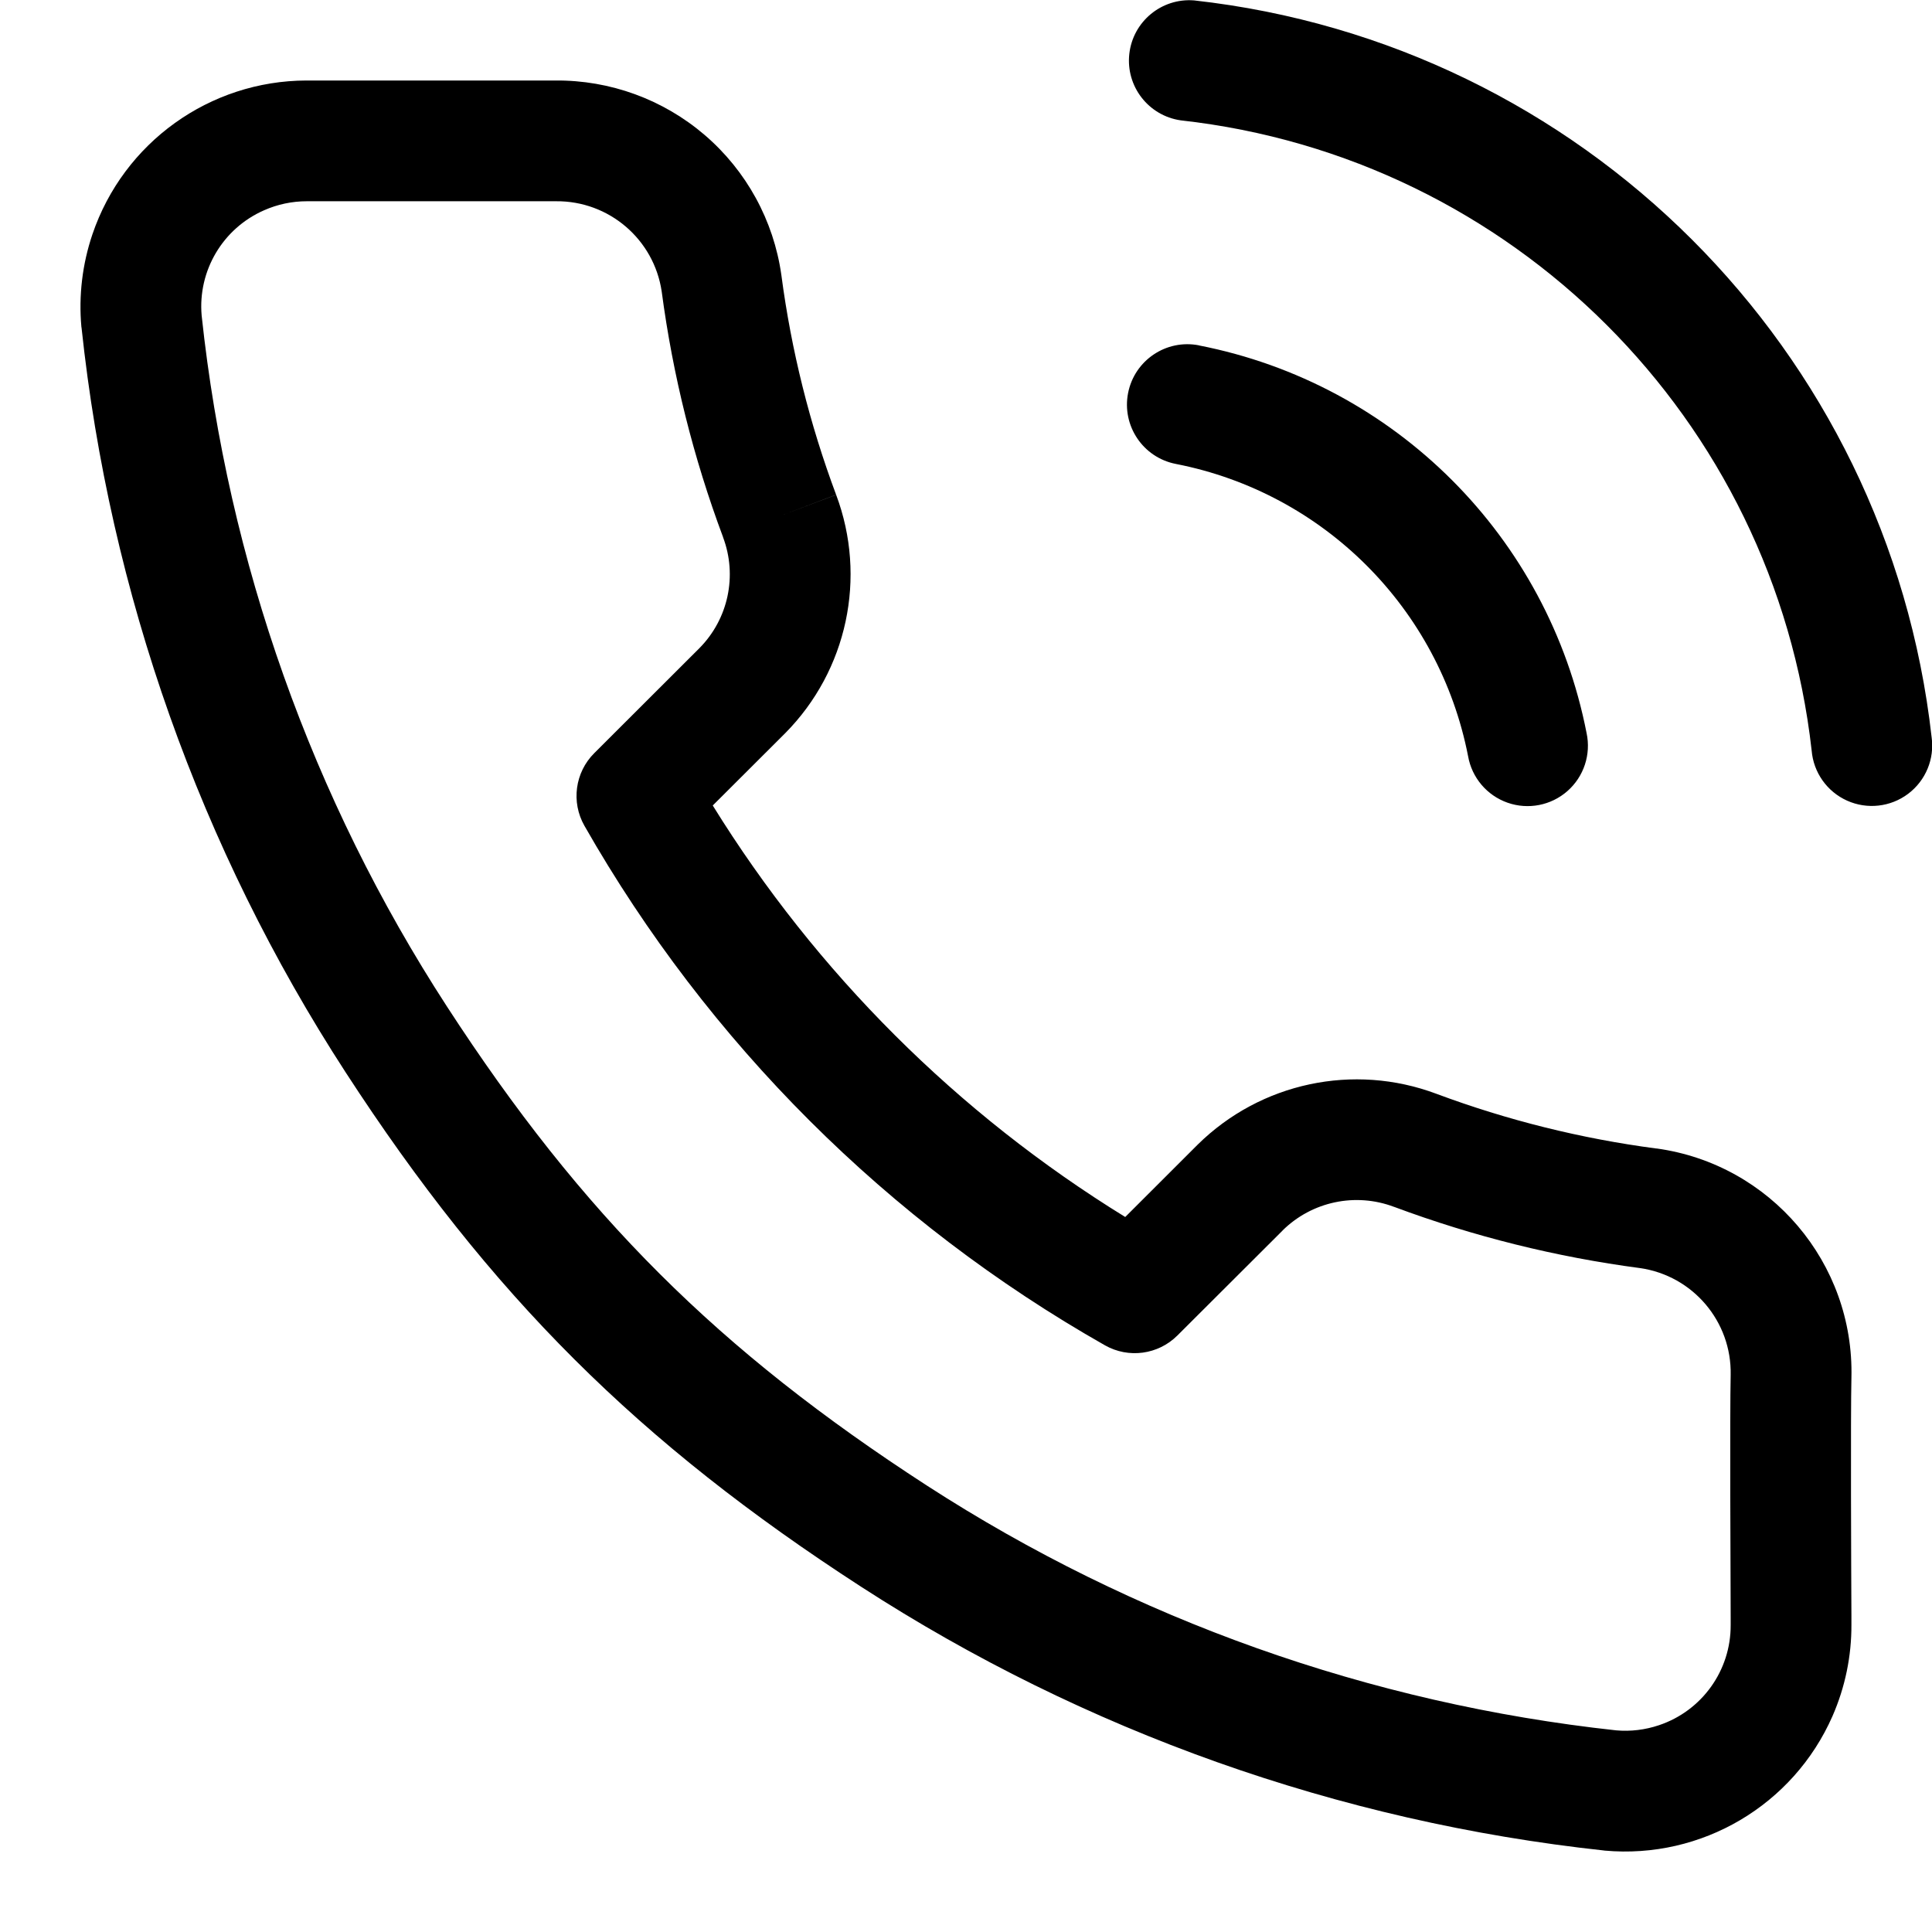
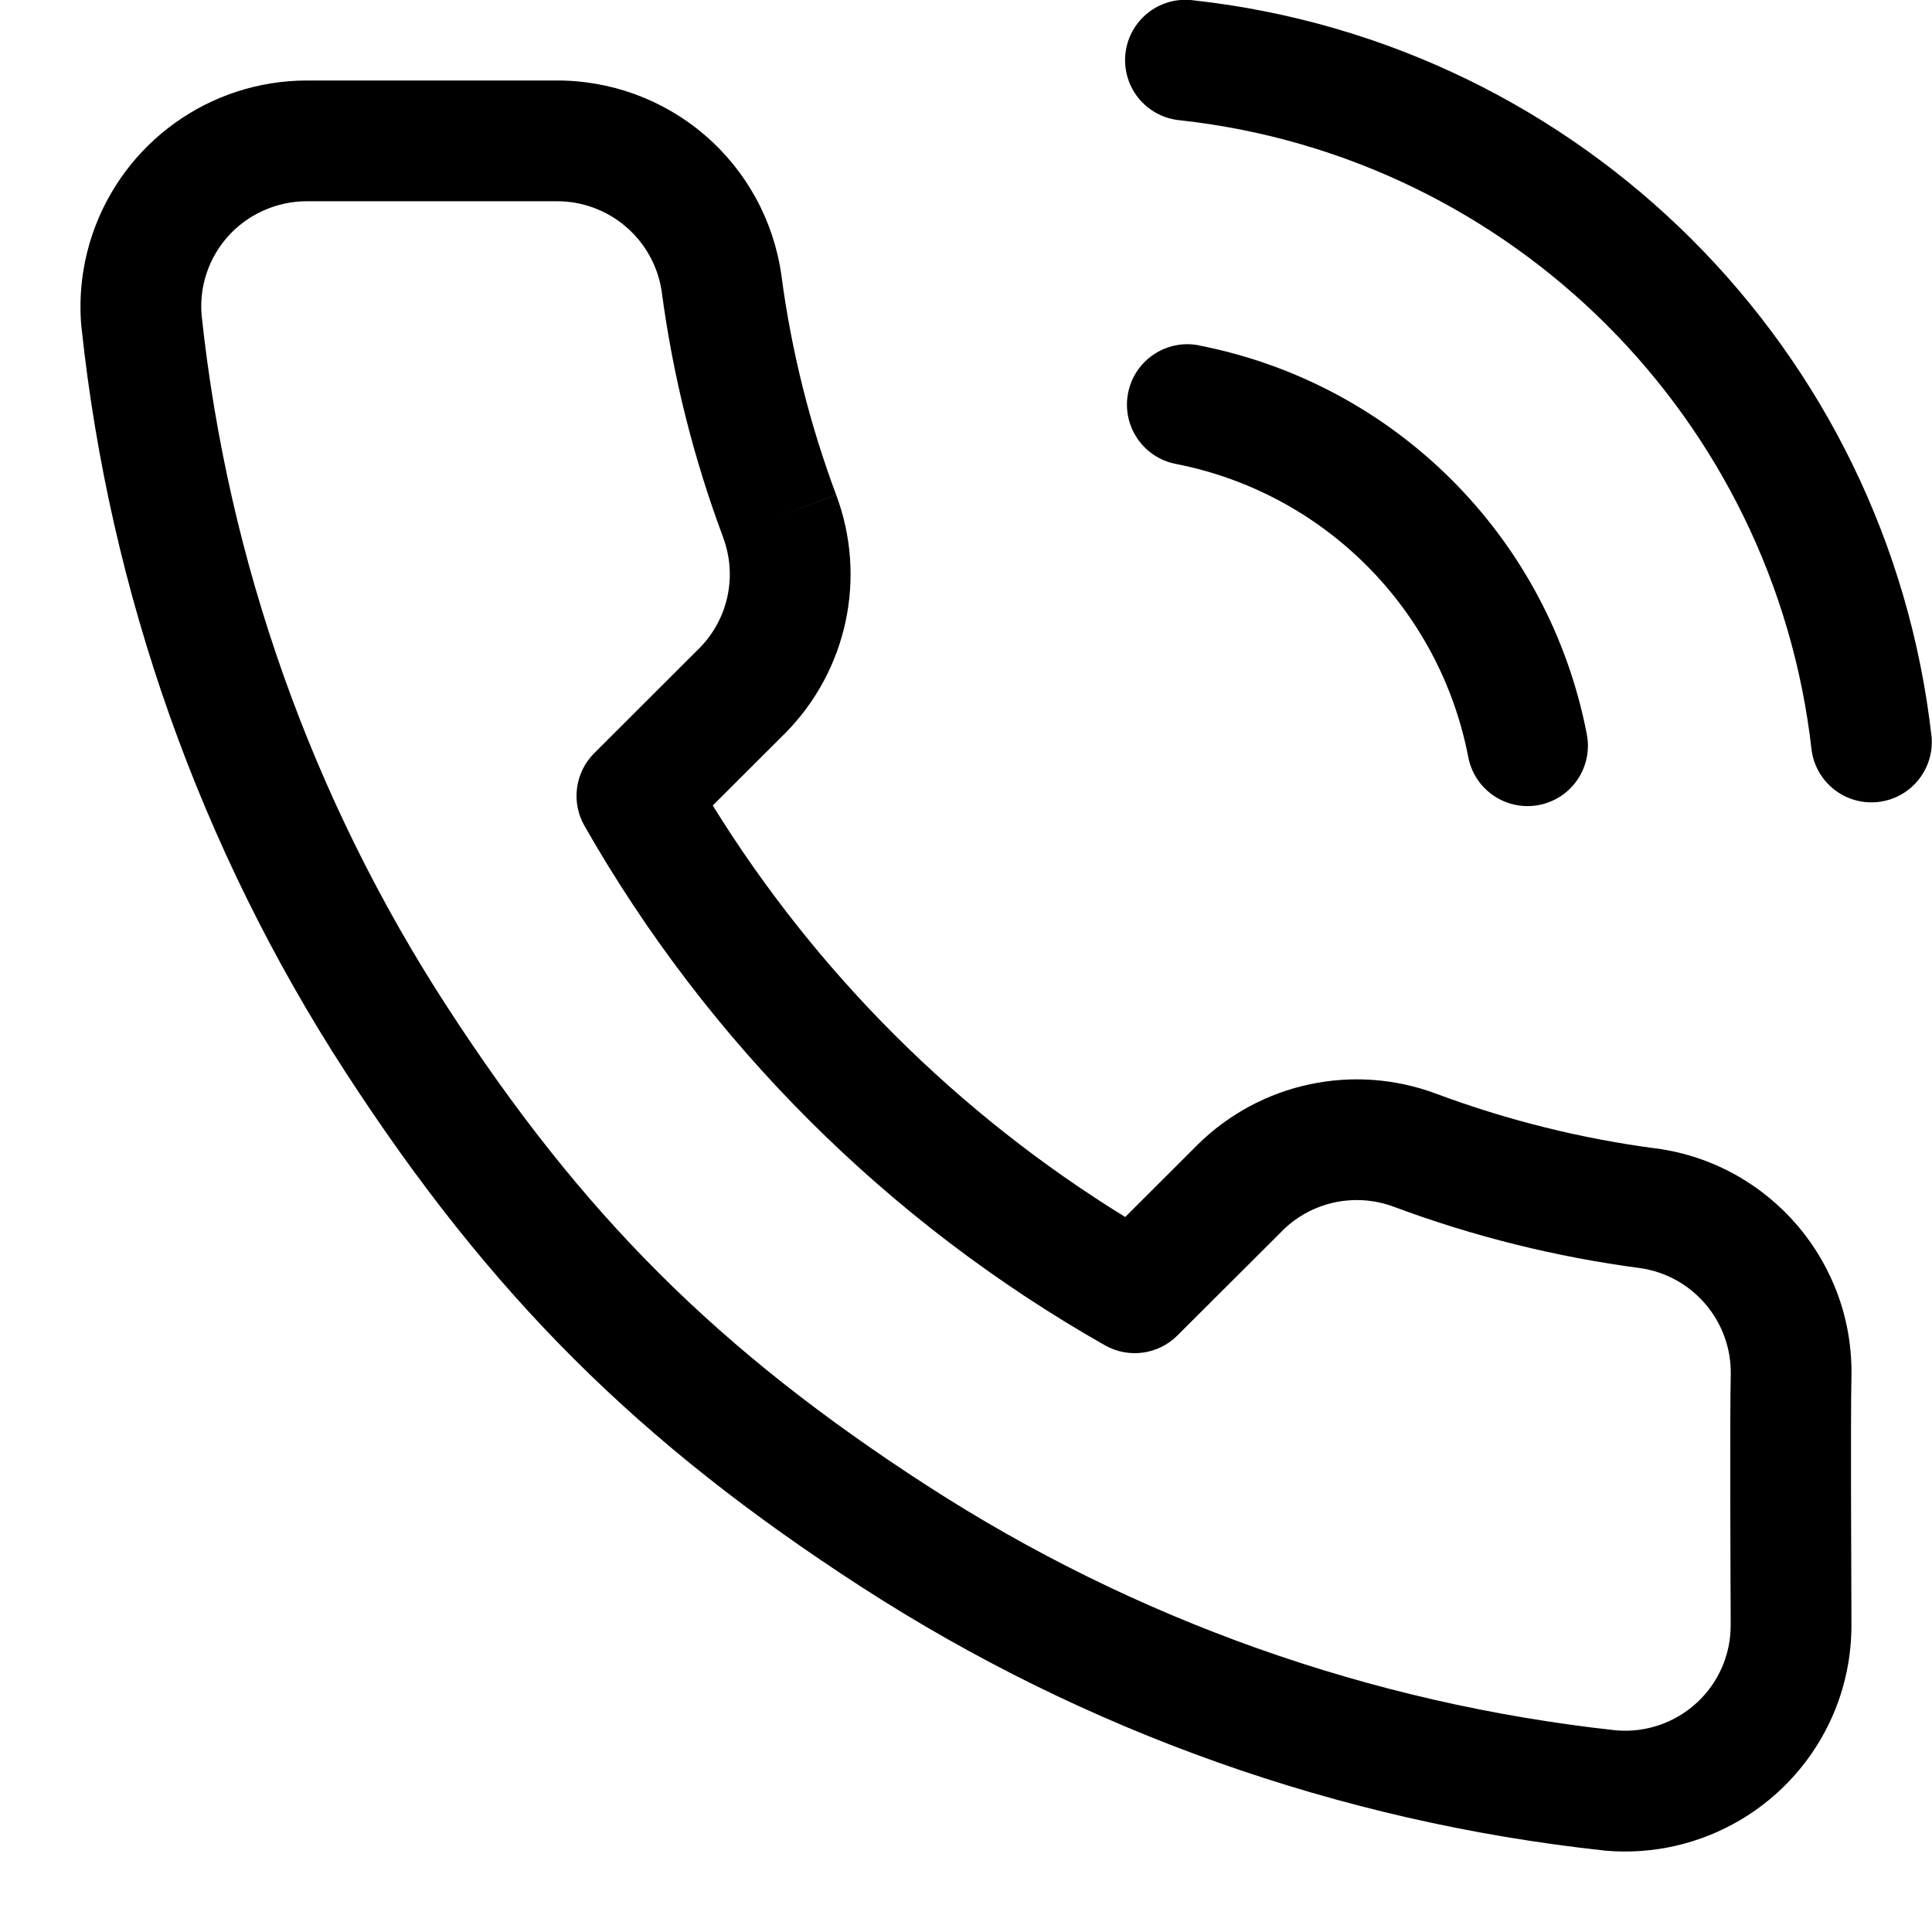
<svg xmlns="http://www.w3.org/2000/svg" width="24" height="24" fill="none" viewBox="0 0 24 24">
  <g fill="currentColor">
-     <path d="M14.833.005a.75.75 0 00-.166 1.49 8.873 8.873 0 017.838 7.828.75.75 0 101.49-.167A10.373 10.373 0 0014.833.005zM14.894 4.29a.75.75 0 10-.288 1.473 4.596 4.596 0 013.631 3.63.75.75 0 101.472-.287 6.096 6.096 0 00-4.815-4.815z" />
-     <path fill-rule="evenodd" d="M8.755 1.678A2.814 2.814 0 006.898 1h-3.09a2.815 2.815 0 00-2.66 1.911c-.125.37-.172.76-.137 1.15l.002.01a21.082 21.082 0 003.28 9.249c1.8 2.773 3.642 4.604 6.407 6.393a21.173 21.173 0 009.221 3.274l.014.002a2.815 2.815 0 002.829-1.671c.157-.359.237-.746.235-1.137v-.105c-.003-.539-.011-2.508 0-2.96a2.805 2.805 0 00-2.418-2.849h-.007c-.933-.123-1.85-.351-2.732-.68a2.815 2.815 0 00-2.964.632l-.9.899a15.724 15.724 0 01-5.124-5.112l.897-.895.003-.003a2.806 2.806 0 00.633-2.961 12.436 12.436 0 01-.68-2.726l-.001-.007a2.806 2.806 0 00-.951-1.736zM6.909 2.5A1.314 1.314 0 018.22 3.622c.138 1.042.394 2.066.762 3.05v.002a1.304 1.304 0 01-.293 1.377L7.382 9.356a.75.75 0 00-.122.902 17.226 17.226 0 006.466 6.454.75.75 0 00.9-.122l1.306-1.303.001-.002a1.311 1.311 0 011.384-.293h.001c.987.368 2.012.623 3.057.761a1.313 1.313 0 011.124 1.326c-.011.479-.002 2.48 0 3.007v.101a1.305 1.305 0 01-.89 1.244c-.172.058-.353.08-.533.064a19.676 19.676 0 01-8.562-3.041c-2.588-1.676-4.278-3.357-5.962-5.951A19.582 19.582 0 012.505 3.92a1.303 1.303 0 01.776-1.308c.167-.074.347-.112.53-.112h3.098zm3.478 3.647v-.001l-.702.264.702-.263z" clip-rule="evenodd" />
+     <path d="M14.833.005a.75.75 0 10-.166 1.49 8.872 8.872 0 017.838 7.828.75.75 0 001.49-.167A10.372 10.372 0 0014.833.005zM14.894 4.29a.75.75 0 00-.288 1.473 4.596 4.596 0 013.631 3.63.75.75 0 101.472-.287 6.096 6.096 0 00-4.815-4.815z" />
+     <path fill-rule="evenodd" d="M8.755 1.678A2.814 2.814 0 006.898 1h-3.09a2.815 2.815 0 00-2.66 1.911c-.125.37-.172.76-.137 1.15l.002.011a21.082 21.082 0 003.28 9.248c1.8 2.773 3.642 4.604 6.407 6.393a21.175 21.175 0 009.221 3.274l.014.002a2.816 2.816 0 002.829-1.671c.157-.359.237-.746.235-1.137v-.105c-.002-.539-.011-2.508 0-2.96a2.804 2.804 0 00-2.418-2.849h-.007a12.51 12.51 0 01-2.732-.68 2.815 2.815 0 00-2.964.632l-.9.899a15.726 15.726 0 01-5.124-5.112l.897-.895.003-.003a2.806 2.806 0 00.633-2.961 12.436 12.436 0 01-.68-2.726l-.001-.007a2.806 2.806 0 00-.951-1.736zM6.909 2.5A1.314 1.314 0 018.22 3.622c.138 1.042.394 2.066.762 3.05v.002a1.304 1.304 0 01-.293 1.377L7.382 9.356a.75.75 0 00-.122.902 17.226 17.226 0 006.466 6.454.75.75 0 00.9-.122l1.306-1.303.001-.002a1.313 1.313 0 011.384-.293h.001c.987.368 2.012.623 3.057.761a1.313 1.313 0 011.125 1.326c-.012.479-.003 2.48-.001 3.007v.101a1.302 1.302 0 01-.424.968 1.313 1.313 0 01-1 .34 19.675 19.675 0 01-8.56-3.041c-2.59-1.676-4.28-3.357-5.963-5.951A19.582 19.582 0 012.505 3.92a1.303 1.303 0 01.776-1.308c.167-.074.347-.112.53-.112h3.098zm3.478 3.647v-.001l-.702.264.702-.263z" clip-rule="evenodd" />
  </g>
</svg>
